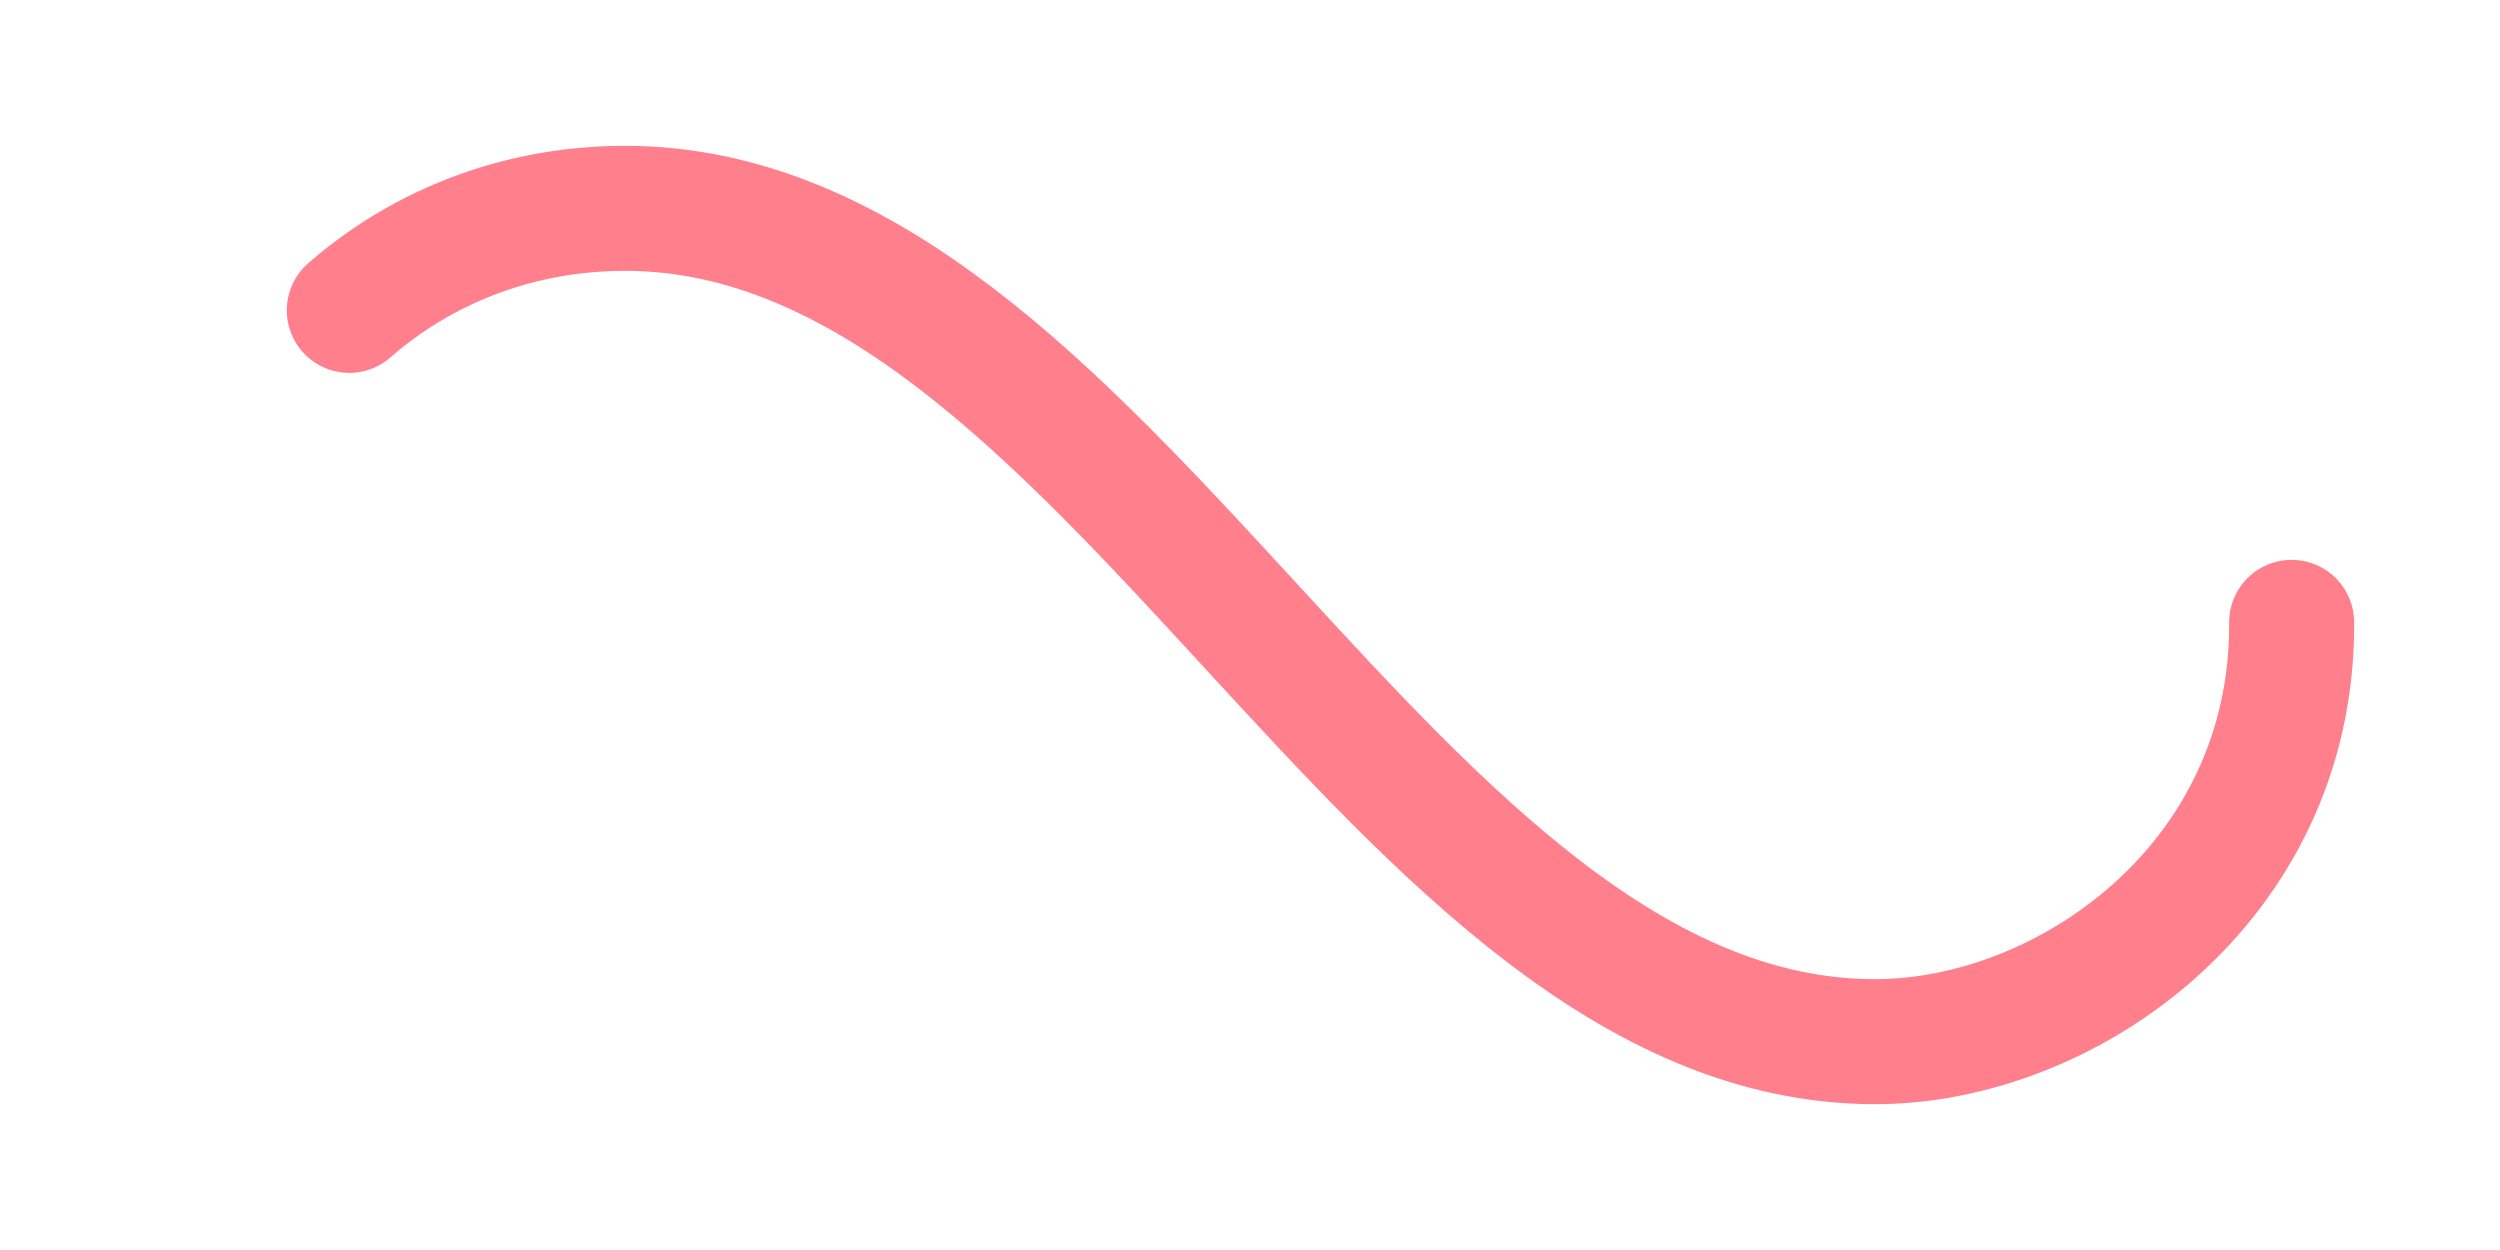
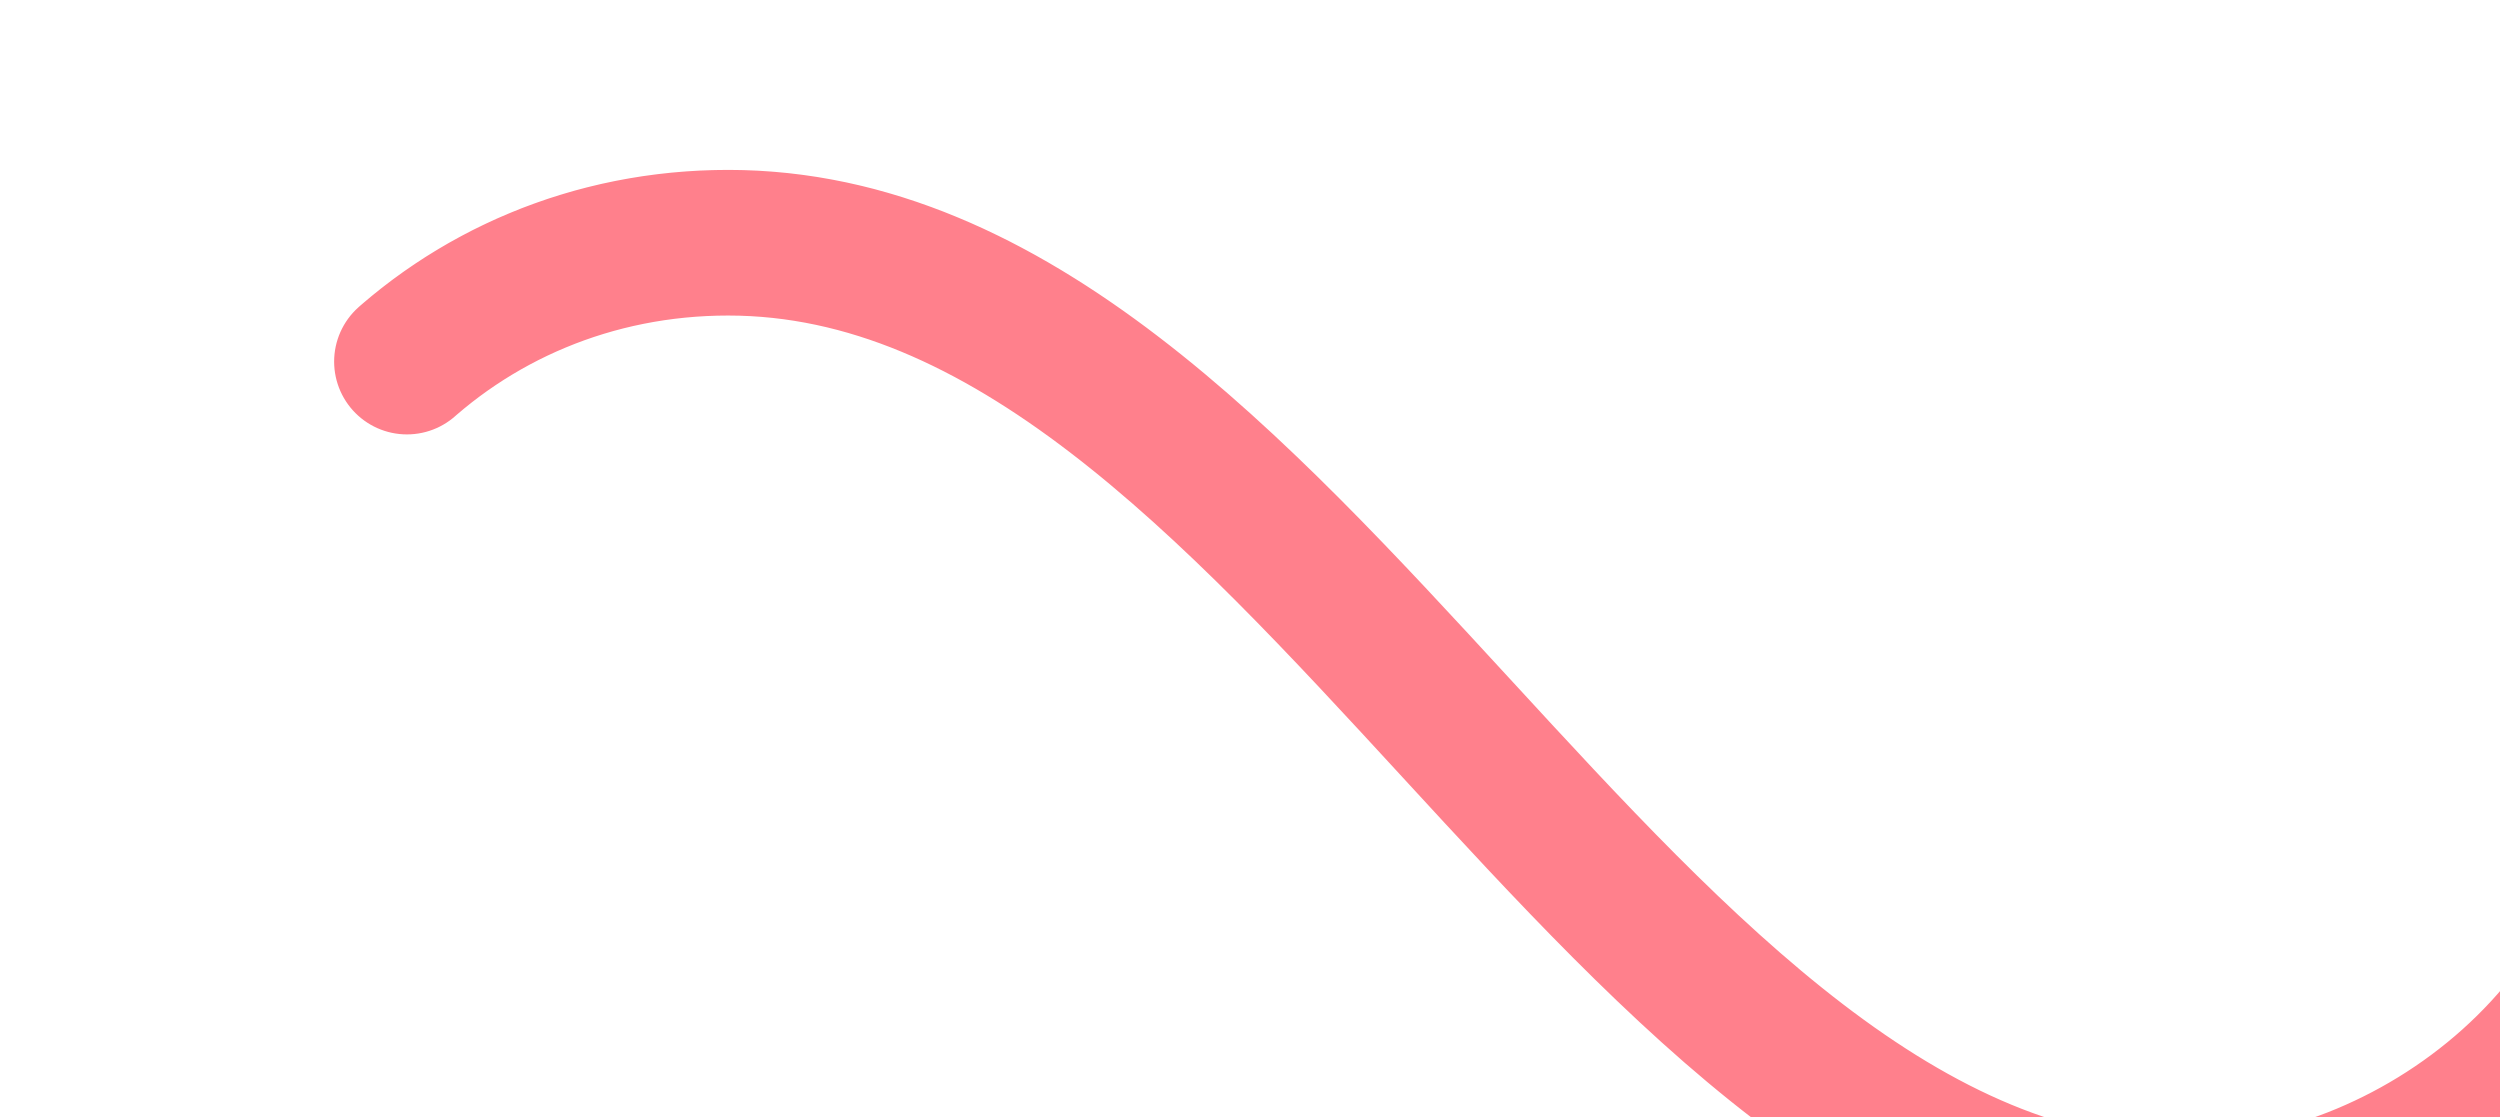
- <svg xmlns="http://www.w3.org/2000/svg" viewBox="0 0 300 150">
-   <path fill="none" stroke="#FF808C" stroke-width="15" stroke-linecap="round" stroke-dasharray="300 385" stroke-dashoffset="0" d="M275 75c0 31-27 50-50 50-58 0-92-100-150-100-28 0-50 22-50 50s23 50 50 50c58 0 92-100 150-100 24 0 50 19 50 50Z">
-     <animate attributeName="stroke-dashoffset" calcMode="spline" dur="2" values="685;-685" keySplines="0 0 1 1" repeatCount="indefinite" />
+ <svg xmlns="http://www.w3.org/2000/svg">
+   <path fill="none" stroke="#ff808c" stroke-dasharray="300 385" stroke-linecap="round" stroke-width="15" d="M275 75c0 31-27 50-50 50-58 0-92-100-150-100-28 0-50 22-50 50s23 50 50 50c58 0 92-100 150-100 24 0 50 19 50 50Z">
+     <animate attributeName="stroke-dashoffset" calcMode="spline" dur="2" keySplines="0 0 1 1" repeatCount="indefinite" values="685;-685" />
  </path>
</svg>
